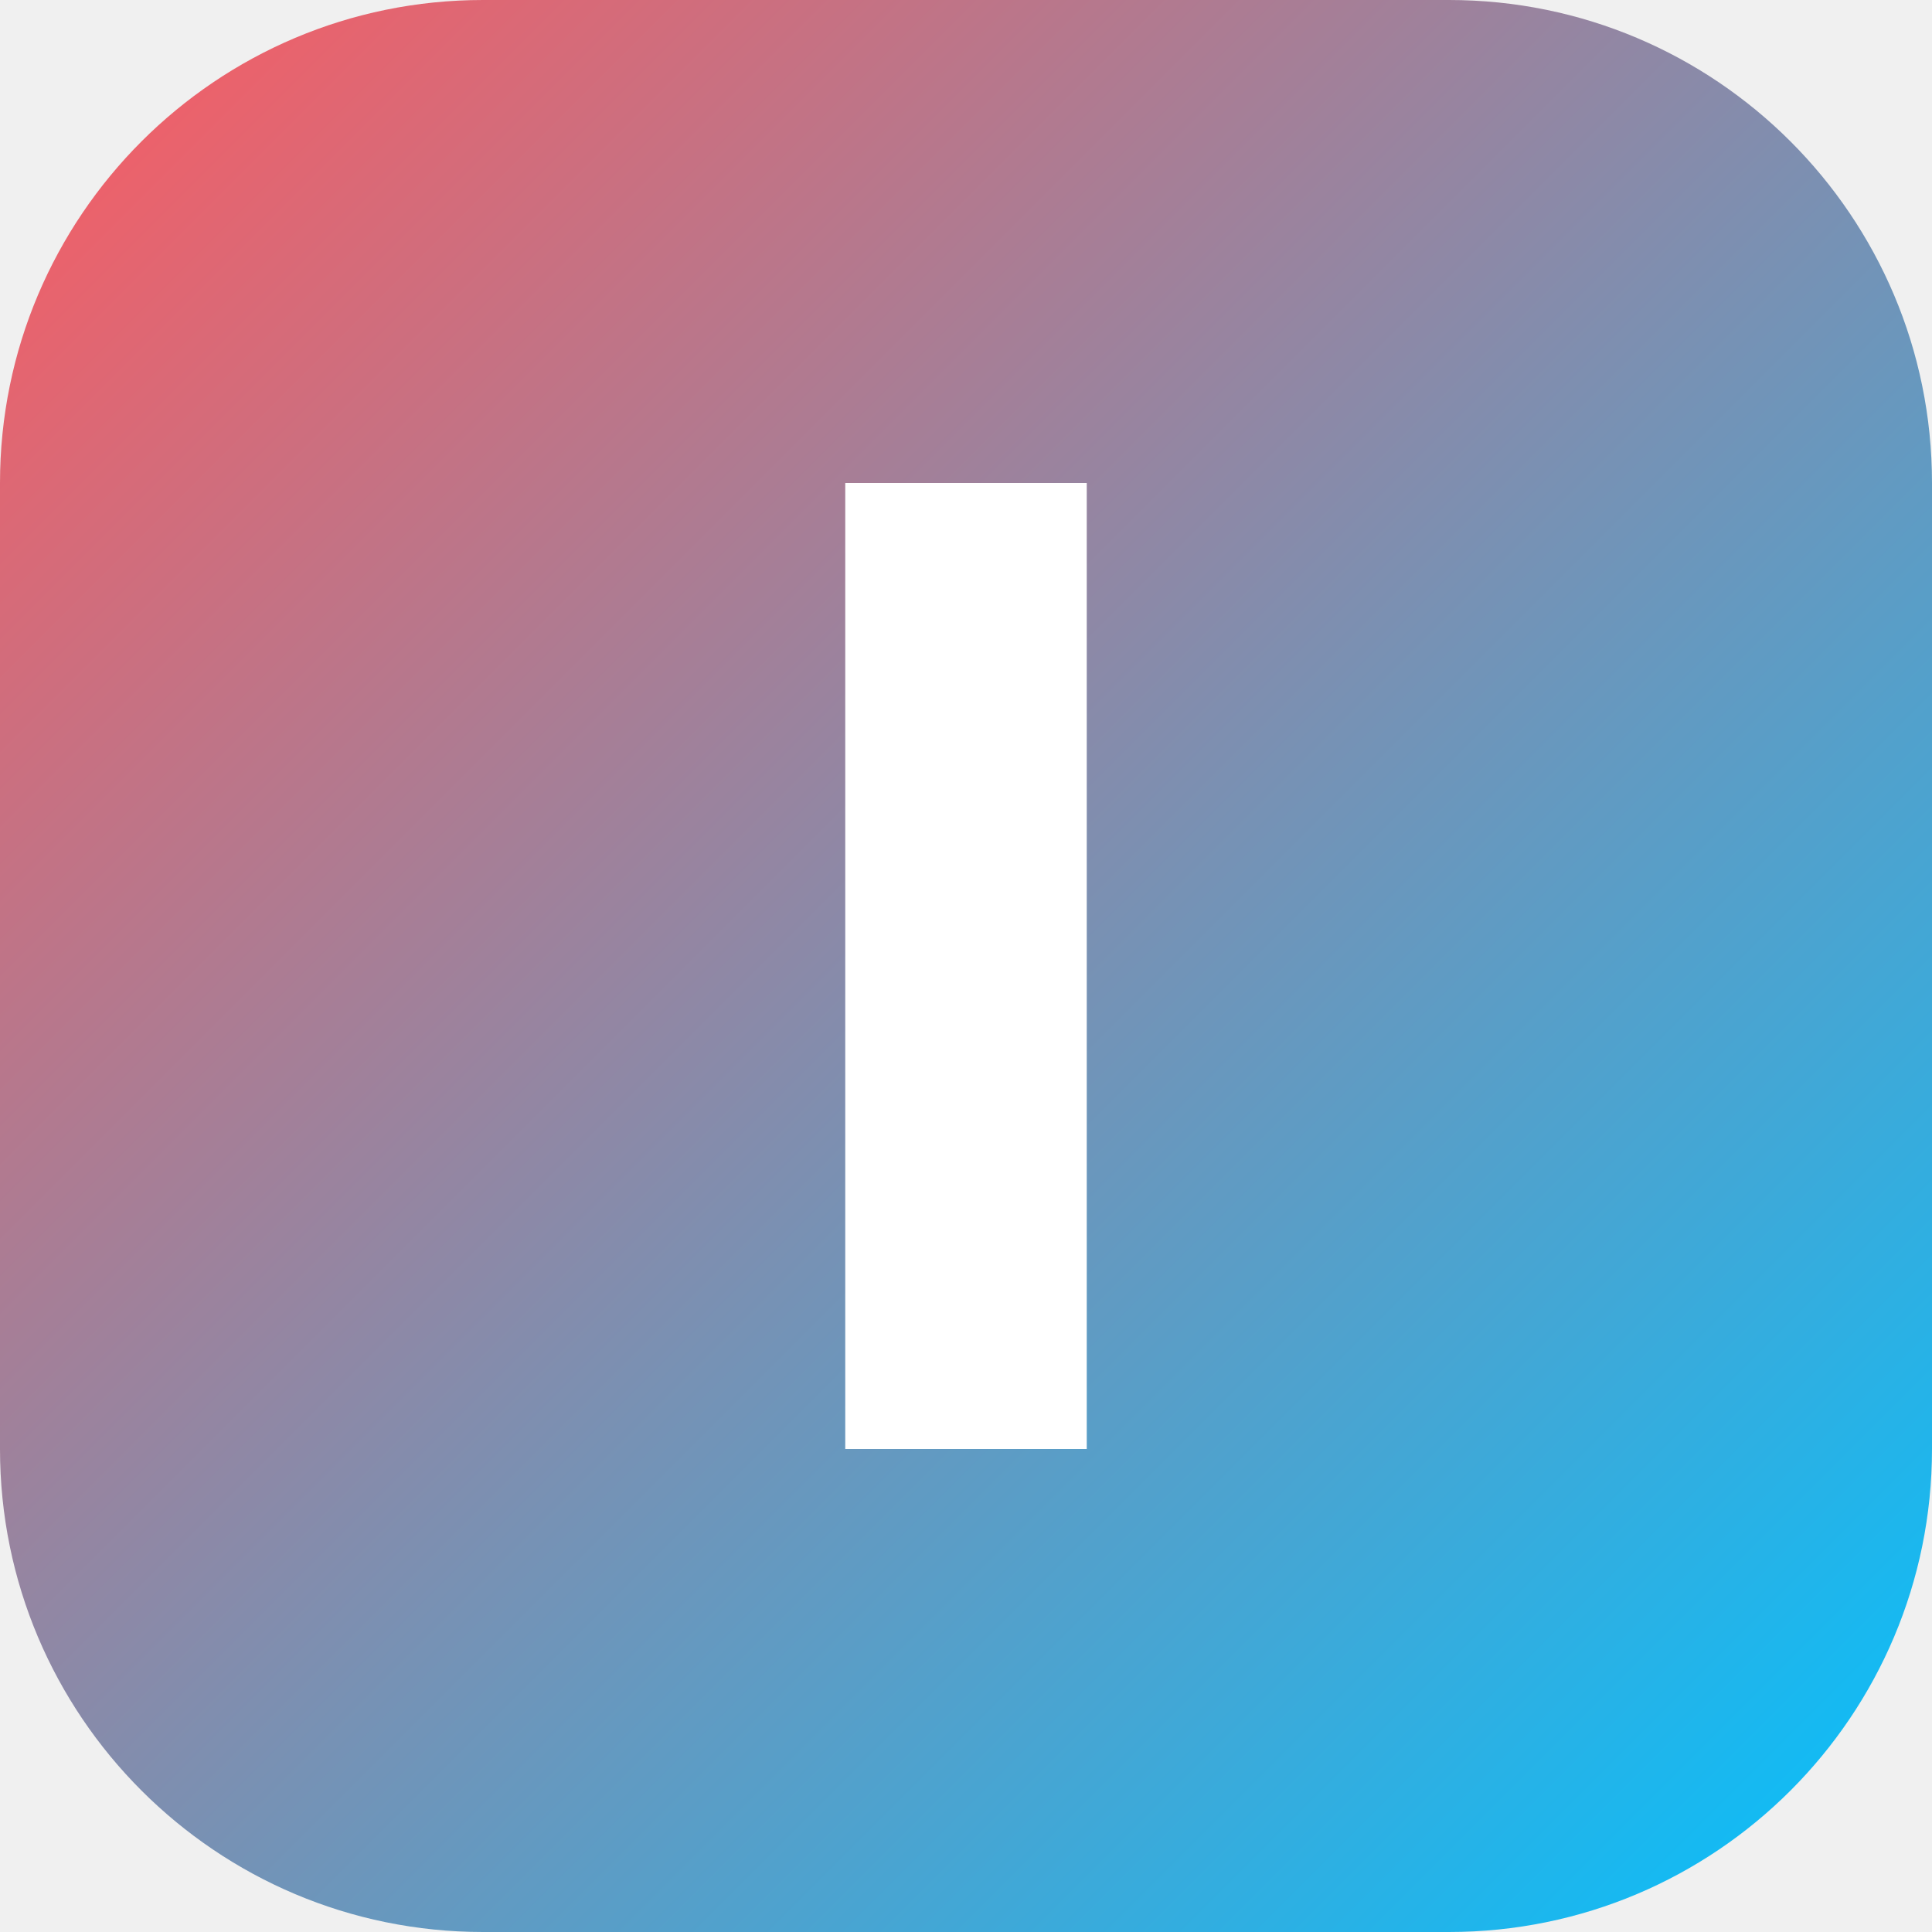
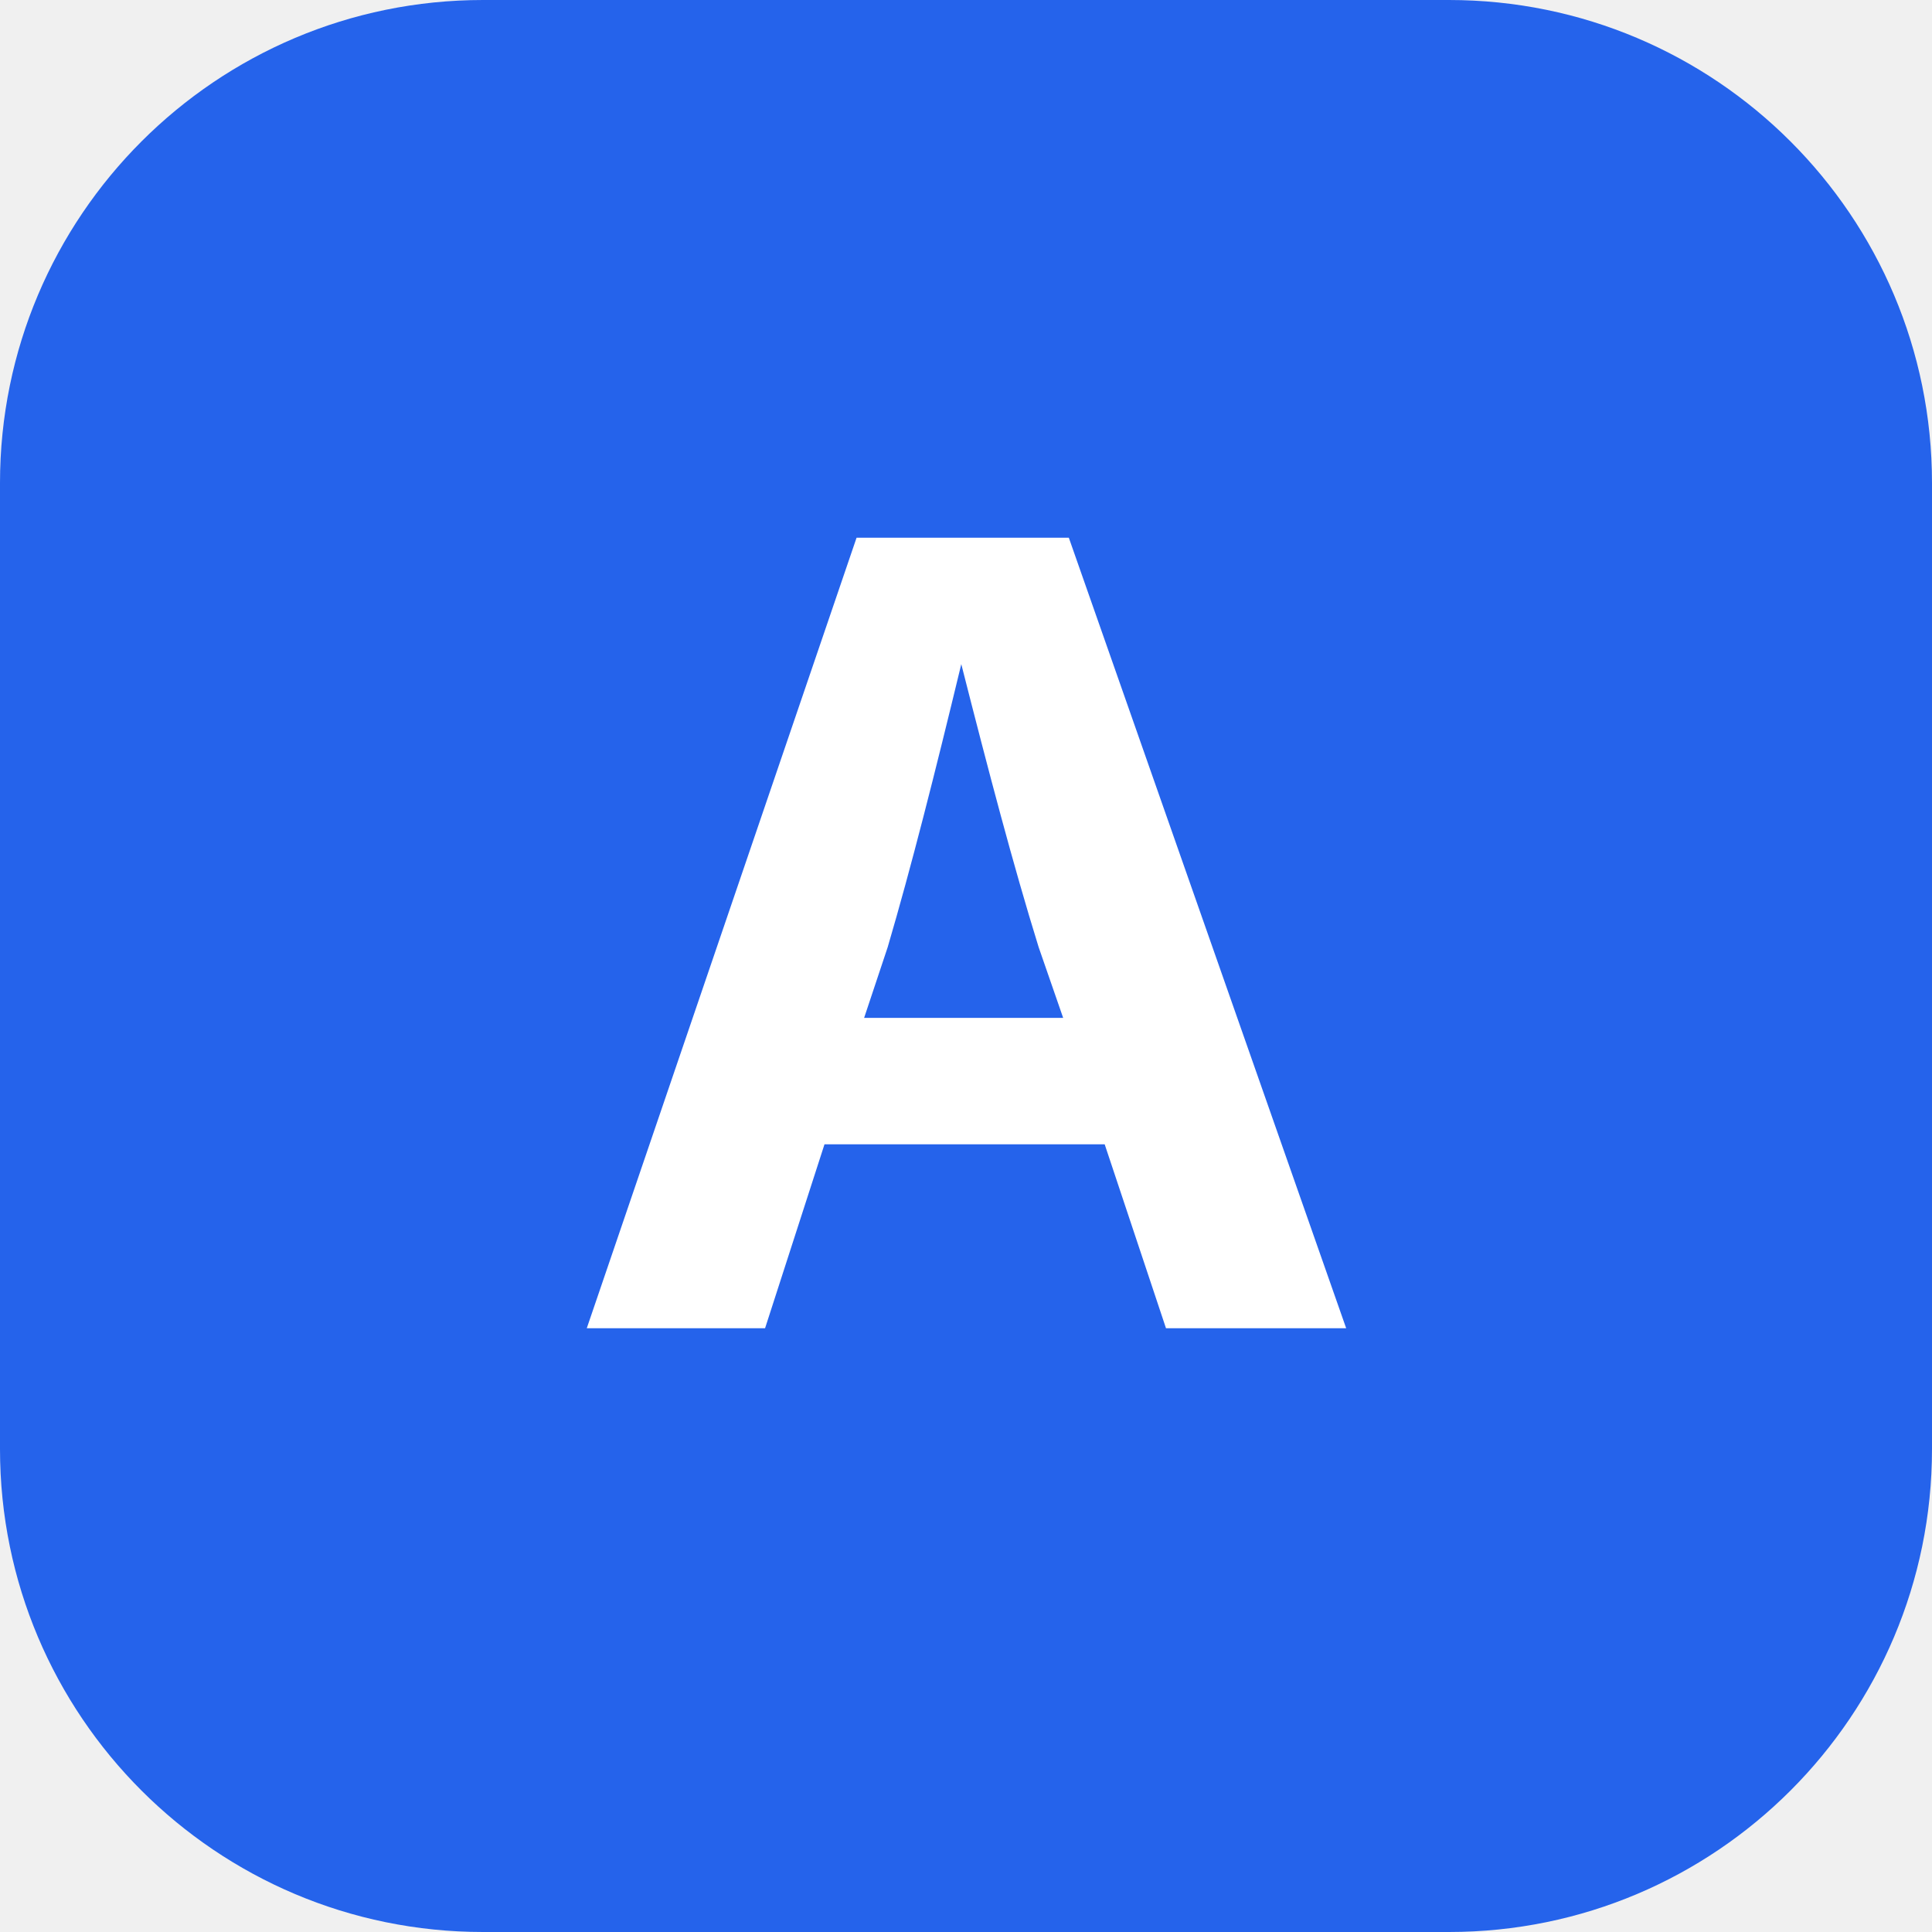
<svg xmlns="http://www.w3.org/2000/svg" width="32" height="32" viewBox="0 0 32 32">
-   <defs>
-     <linearGradient id="one-shot-gradient" x1="0%" y1="0%" x2="100%" y2="100%">
-       <stop offset="0%" style="stop-color:#ff5a5f;stop-opacity:1" />
-       <stop offset="100%" style="stop-color:#00c2ff;stop-opacity:1" />
-     </linearGradient>
-   </defs>
-   <rect width="32" height="32" rx="8" fill="url(#one-shot-gradient)" />
-   <path d="M14 8h4v16h-4z" fill="white" />
+   <rect width="32" height="32" rx="8" fill="#2563eb" />
+   <text x="16" y="22" font-family="system-ui, -apple-system, sans-serif" font-size="18" font-weight="700" fill="white" text-anchor="middle">A</text>
</svg>
